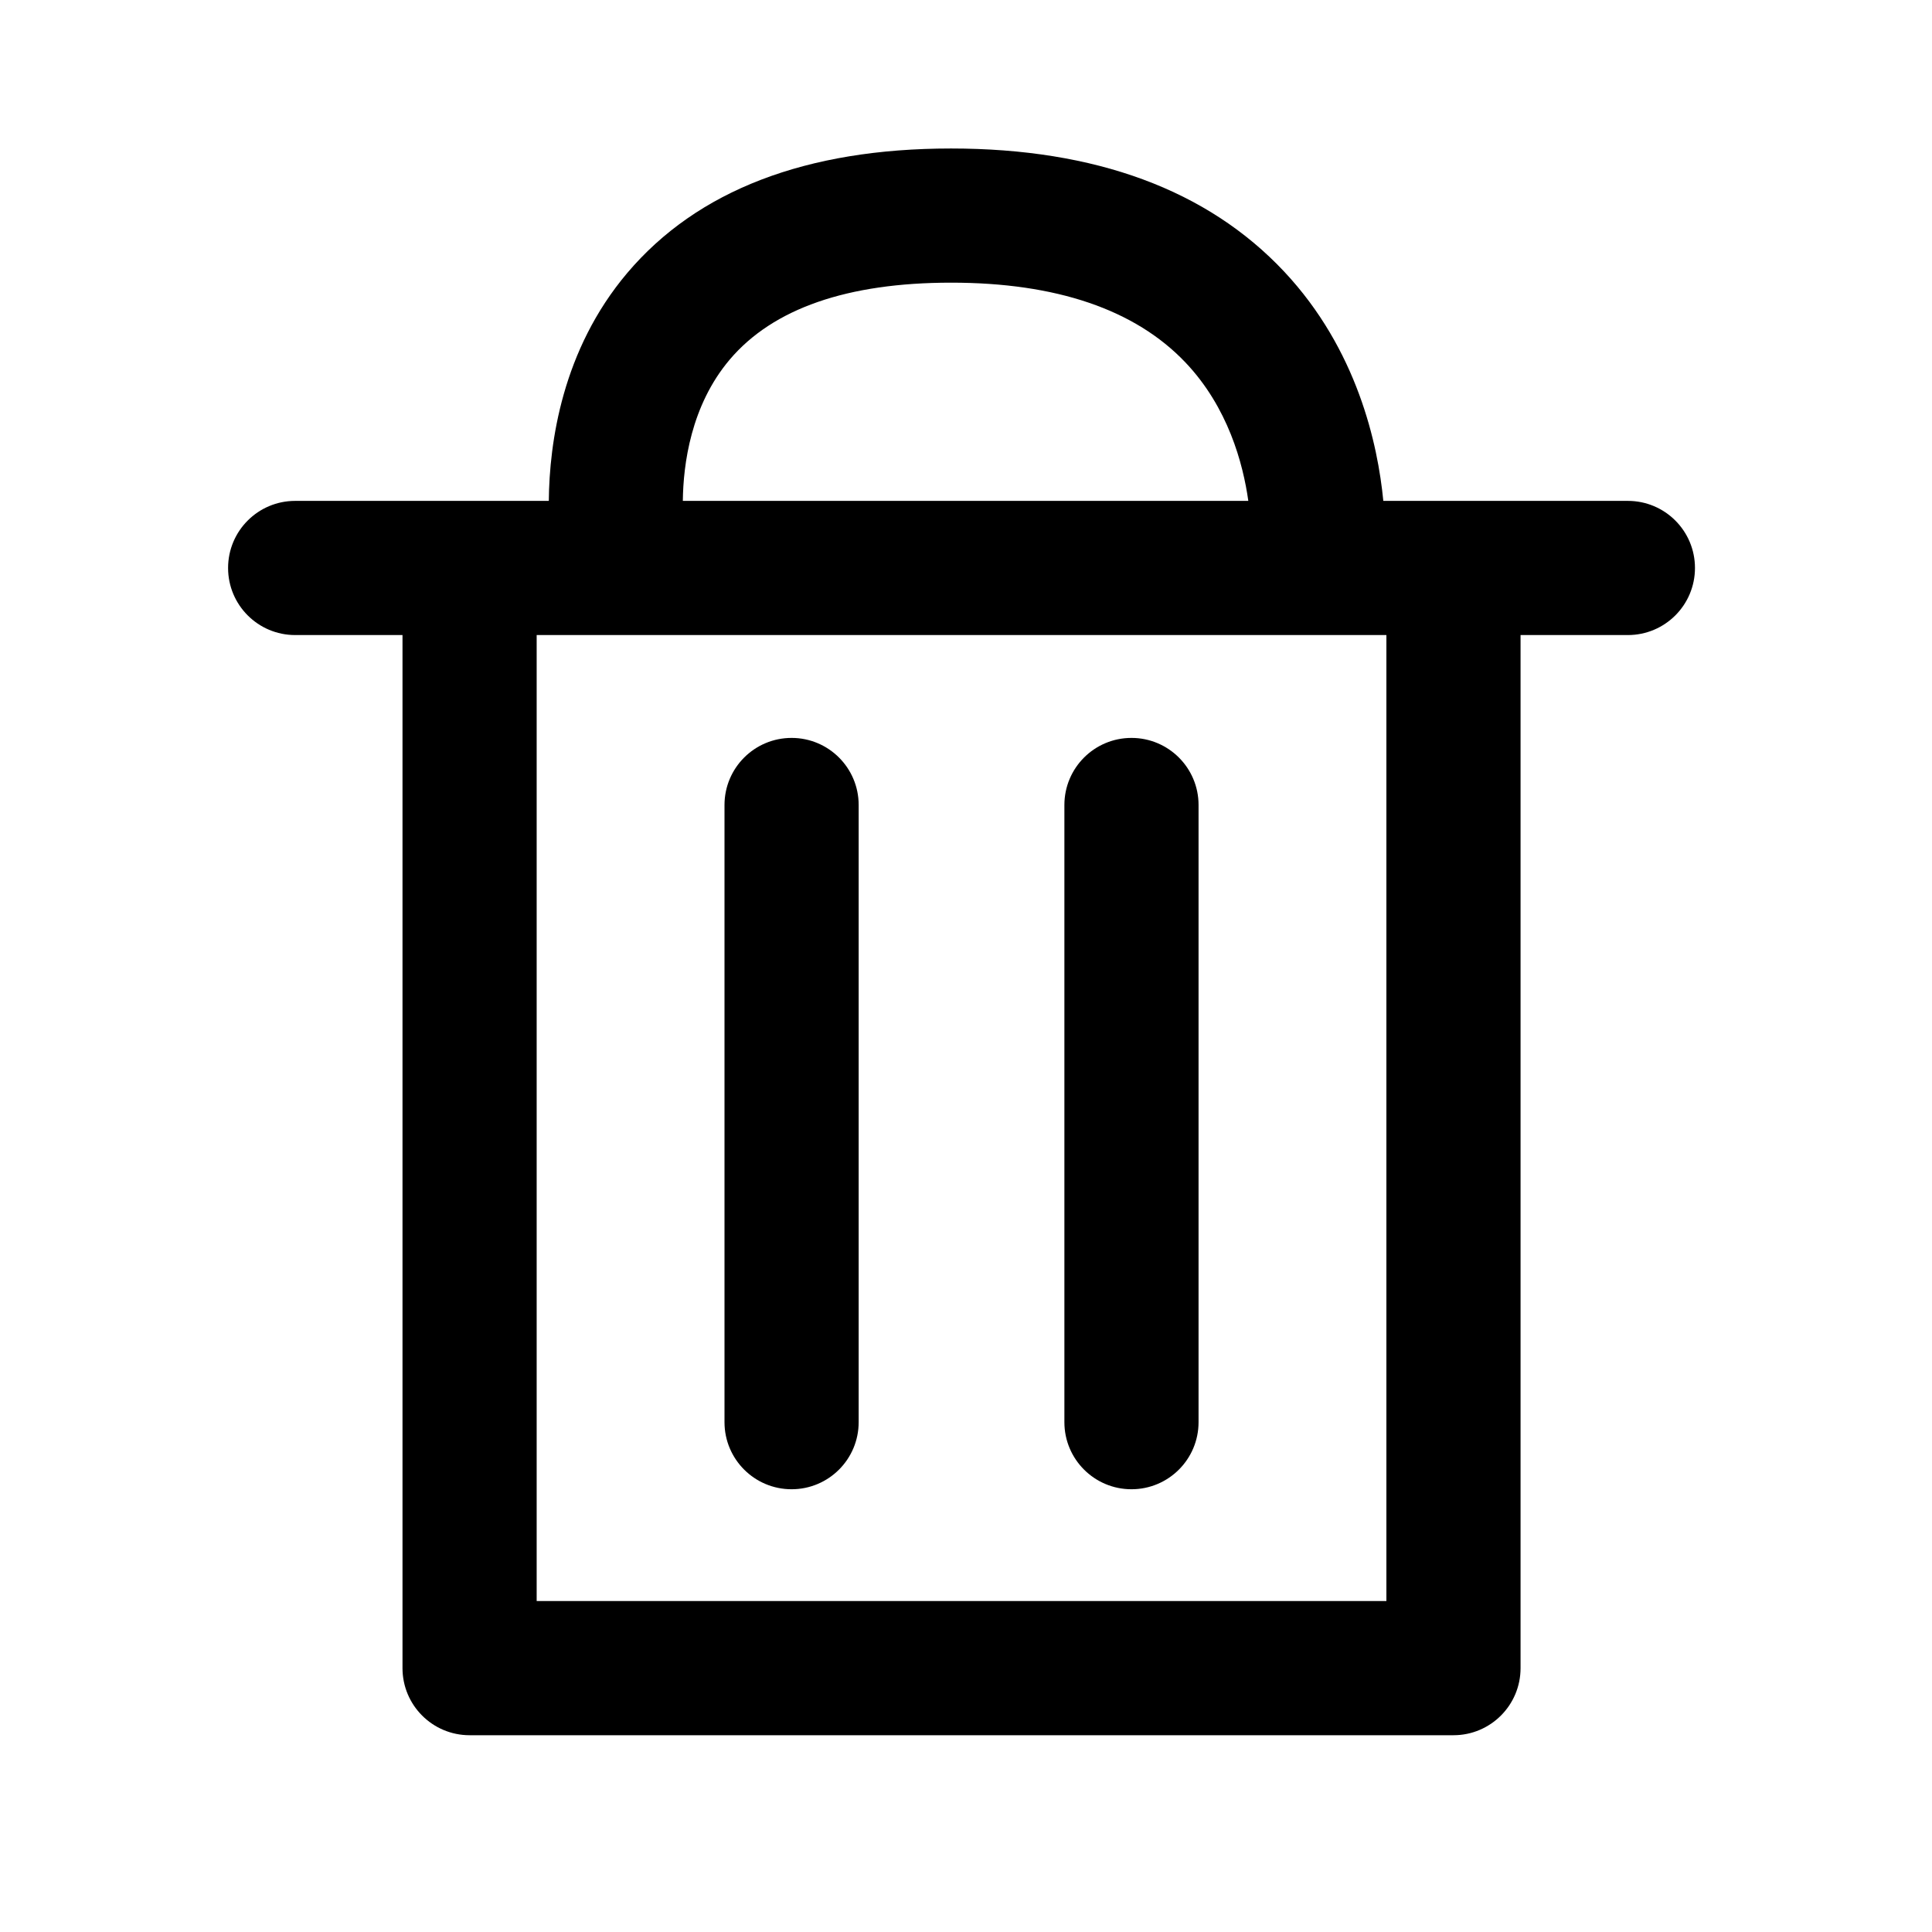
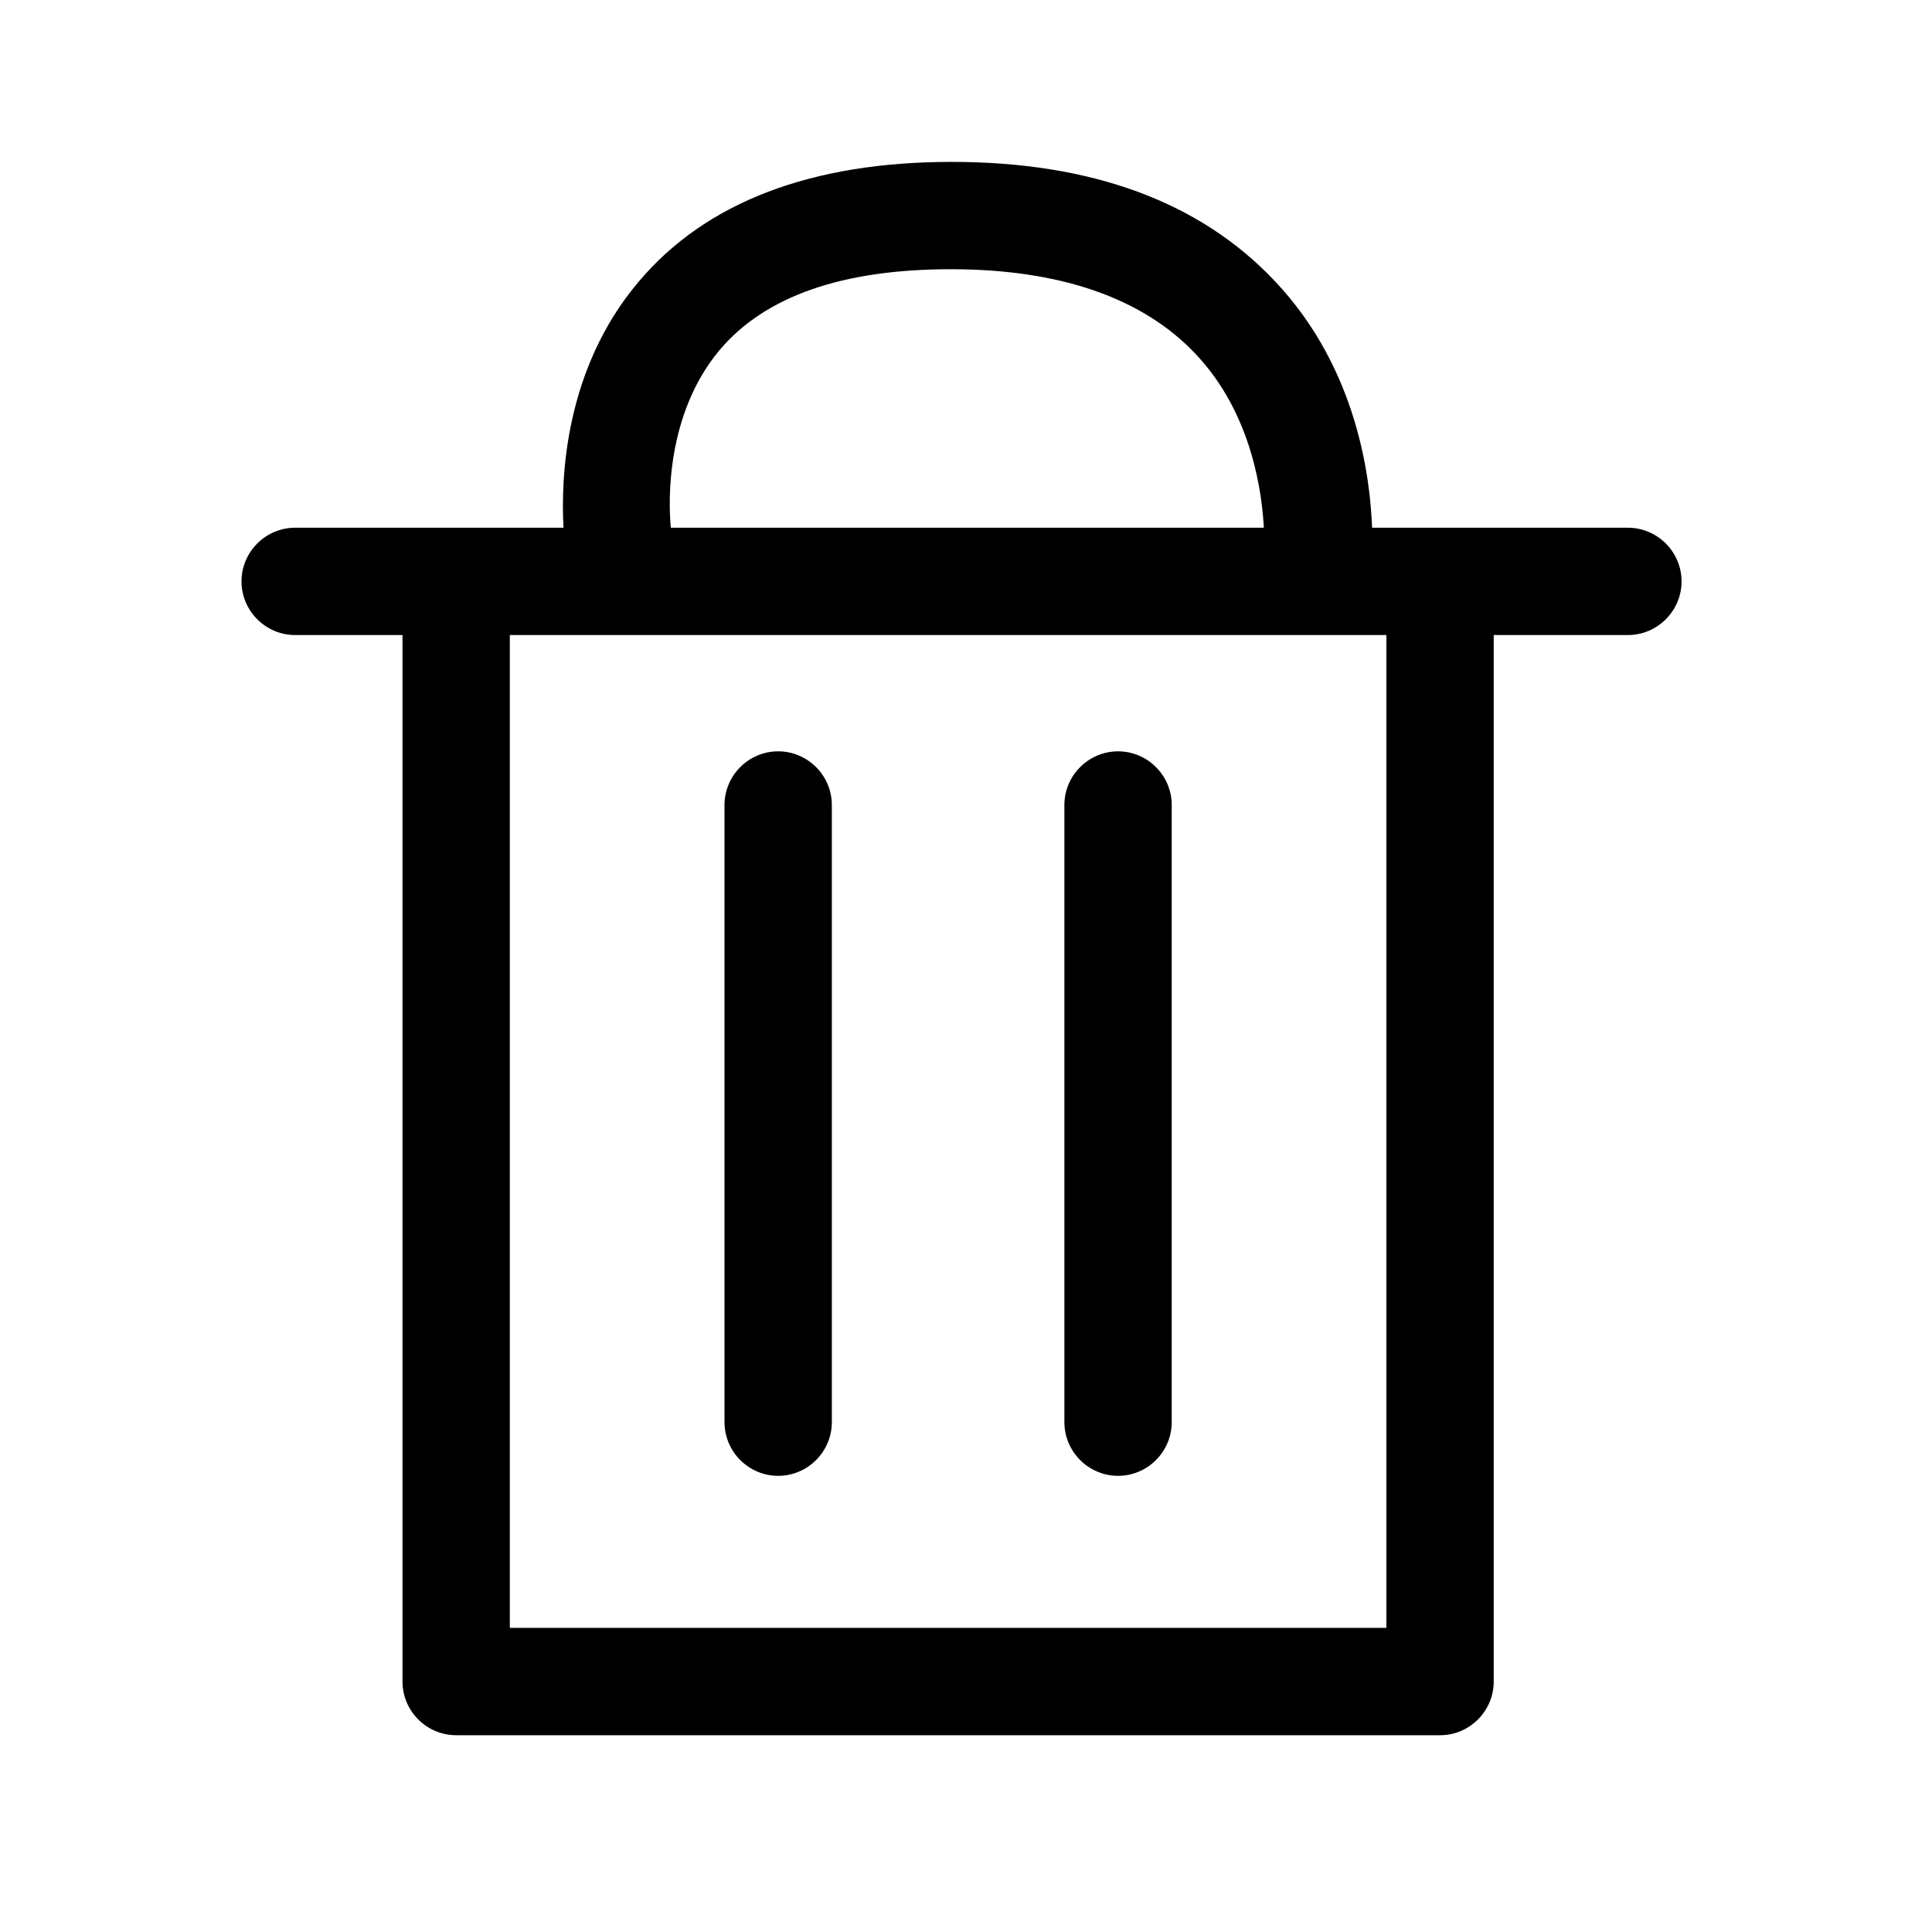
- <svg xmlns="http://www.w3.org/2000/svg" version="1.1" id="Layer_1" x="0px" y="0px" width="216px" height="216px" viewBox="0 0 216 216" style="enable-background:new 0 0 216 216;" xml:space="preserve">
-   <path d="M33,71h12v115.5c0,4.143,3.357,7.5,7.5,7.5h110c4.143,0,7.5-3.357,7.5-7.5V71h12c4.143,0,7.5-3.357,7.5-7.5  S186.143,56,182,56h-27.343c-0.611-6.313-2.907-16.921-11.086-25.635c-8.572-9.132-21.103-13.763-37.241-13.763  c-16.202,0-28.38,4.68-36.194,13.908C62.844,39.123,61.418,49.508,61.357,56H33c-4.143,0-7.5,3.357-7.5,7.5S28.857,71,33,71z   M81.583,40.204c4.833-5.708,13.159-8.602,24.747-8.602c11.76,0,20.575,3.002,26.203,8.921c4.765,5.013,6.444,11.302,7.03,15.477  H76.341C76.387,51.932,77.231,45.344,81.583,40.204z M155,71v108H60V71H155z" />
-   <path d="M88.5,166.5c4.143,0,7.5-3.357,7.5-7.5V90c0-4.143-3.357-7.5-7.5-7.5S81,85.857,81,90v69  C81,163.143,84.357,166.5,88.5,166.5z" />
-   <path d="M126.5,166.5c4.143,0,7.5-3.357,7.5-7.5V90c0-4.143-3.357-7.5-7.5-7.5S119,85.857,119,90v69  C119,163.143,122.357,166.5,126.5,166.5z" />
+ <svg xmlns="http://www.w3.org/2000/svg" version="1.1" id="Layer_1" x="0px" y="0px" viewBox="0 0 216 216" enable-background="new 0 0 216 216" xml:space="preserve">
+   <g>
+     <path d="M33,71h12v117c0,3.3,2.7,6,6,6h110c3.3,0,6-2.7,6-6V71h15c3.3,0,6-2.7,6-6s-2.7-6-6-6h-28.6c-0.2-5.2-1.5-17.7-10.9-27.6   c-8.3-8.8-20.4-13.3-36.1-13.3c-15.7,0-27.5,4.5-35,13.4c-8.3,9.8-8.7,22-8.4,27.5H33c-3.3,0-6,2.7-6,6S29.7,71,33,71z M80.4,39.2   c5.1-6.1,13.8-9.1,25.9-9.1c12.2,0,21.4,3.2,27.3,9.4c6.5,6.8,7.5,15.9,7.7,19.5H75C74.7,55.9,74.5,46.3,80.4,39.2z M155,71v111H57   V71H155z" />
+     <path d="M87,165c3.3,0,6-2.7,6-6V90c0-3.3-2.7-6-6-6s-6,2.7-6,6v69C81,162.3,83.7,165,87,165z" />
+     <path d="M125,165c3.3,0,6-2.7,6-6V90c0-3.3-2.7-6-6-6s-6,2.7-6,6v69C119,162.3,121.7,165,125,165z" />
+   </g>
</svg>
